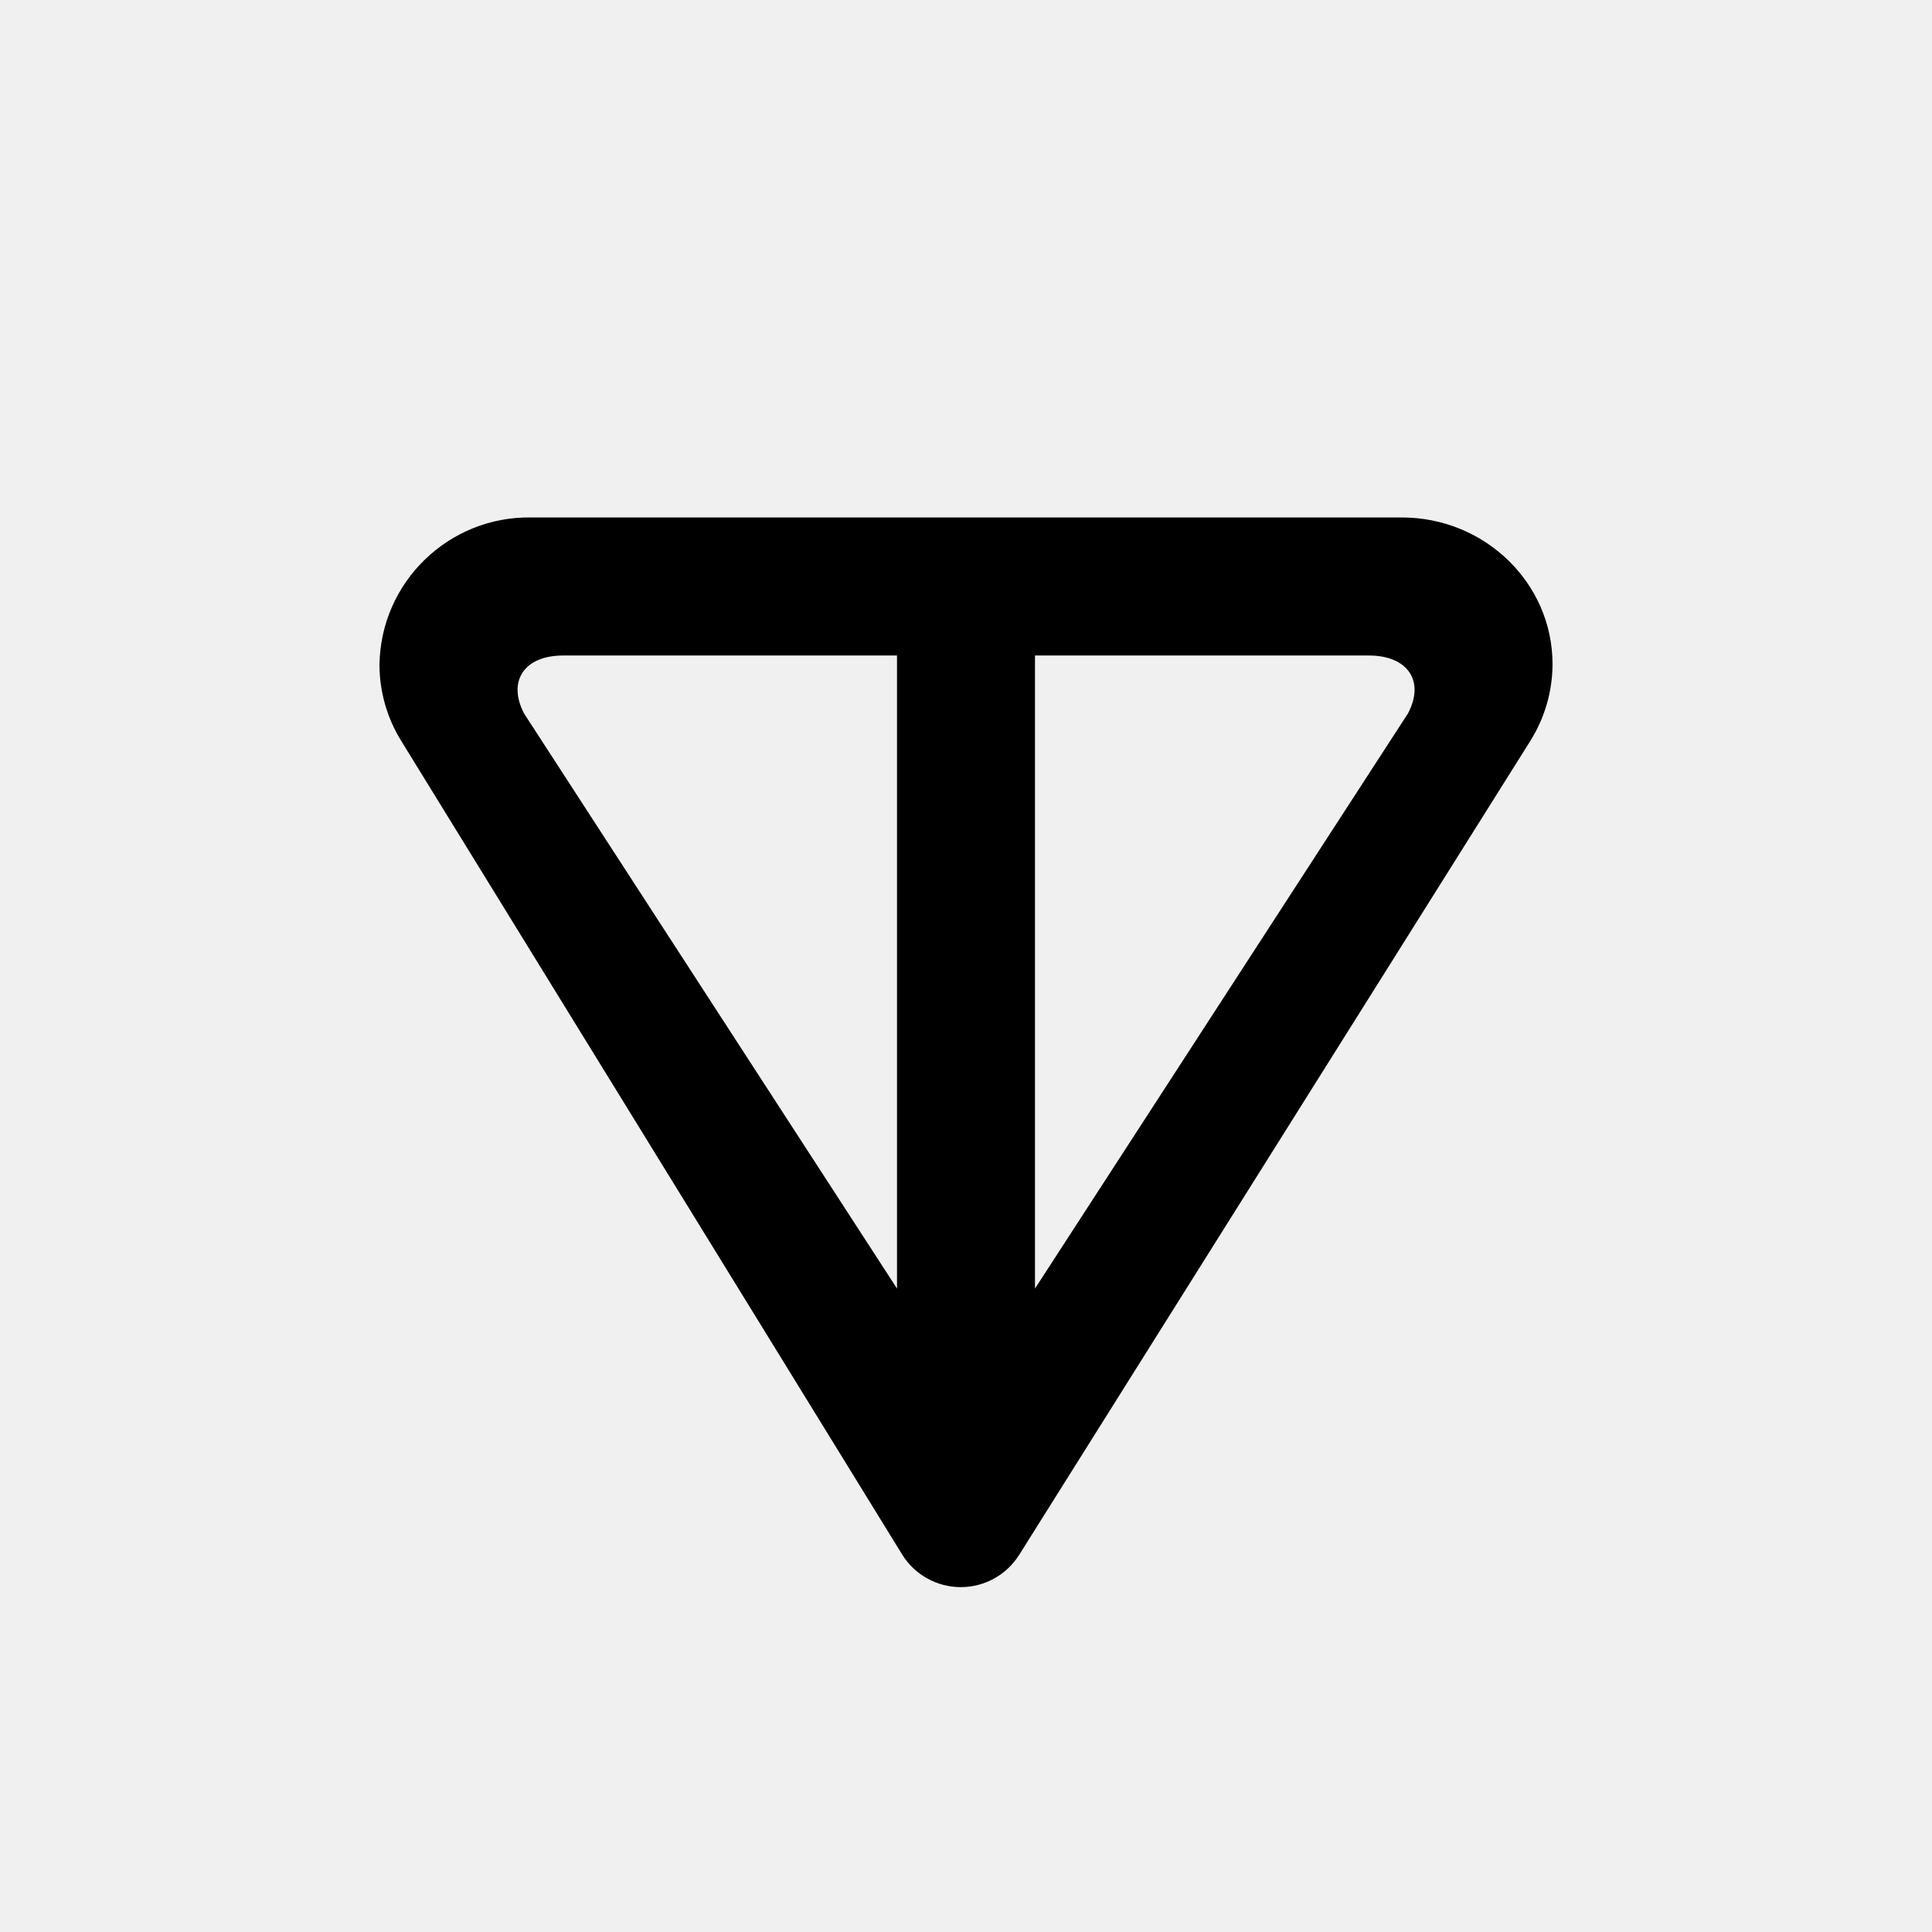
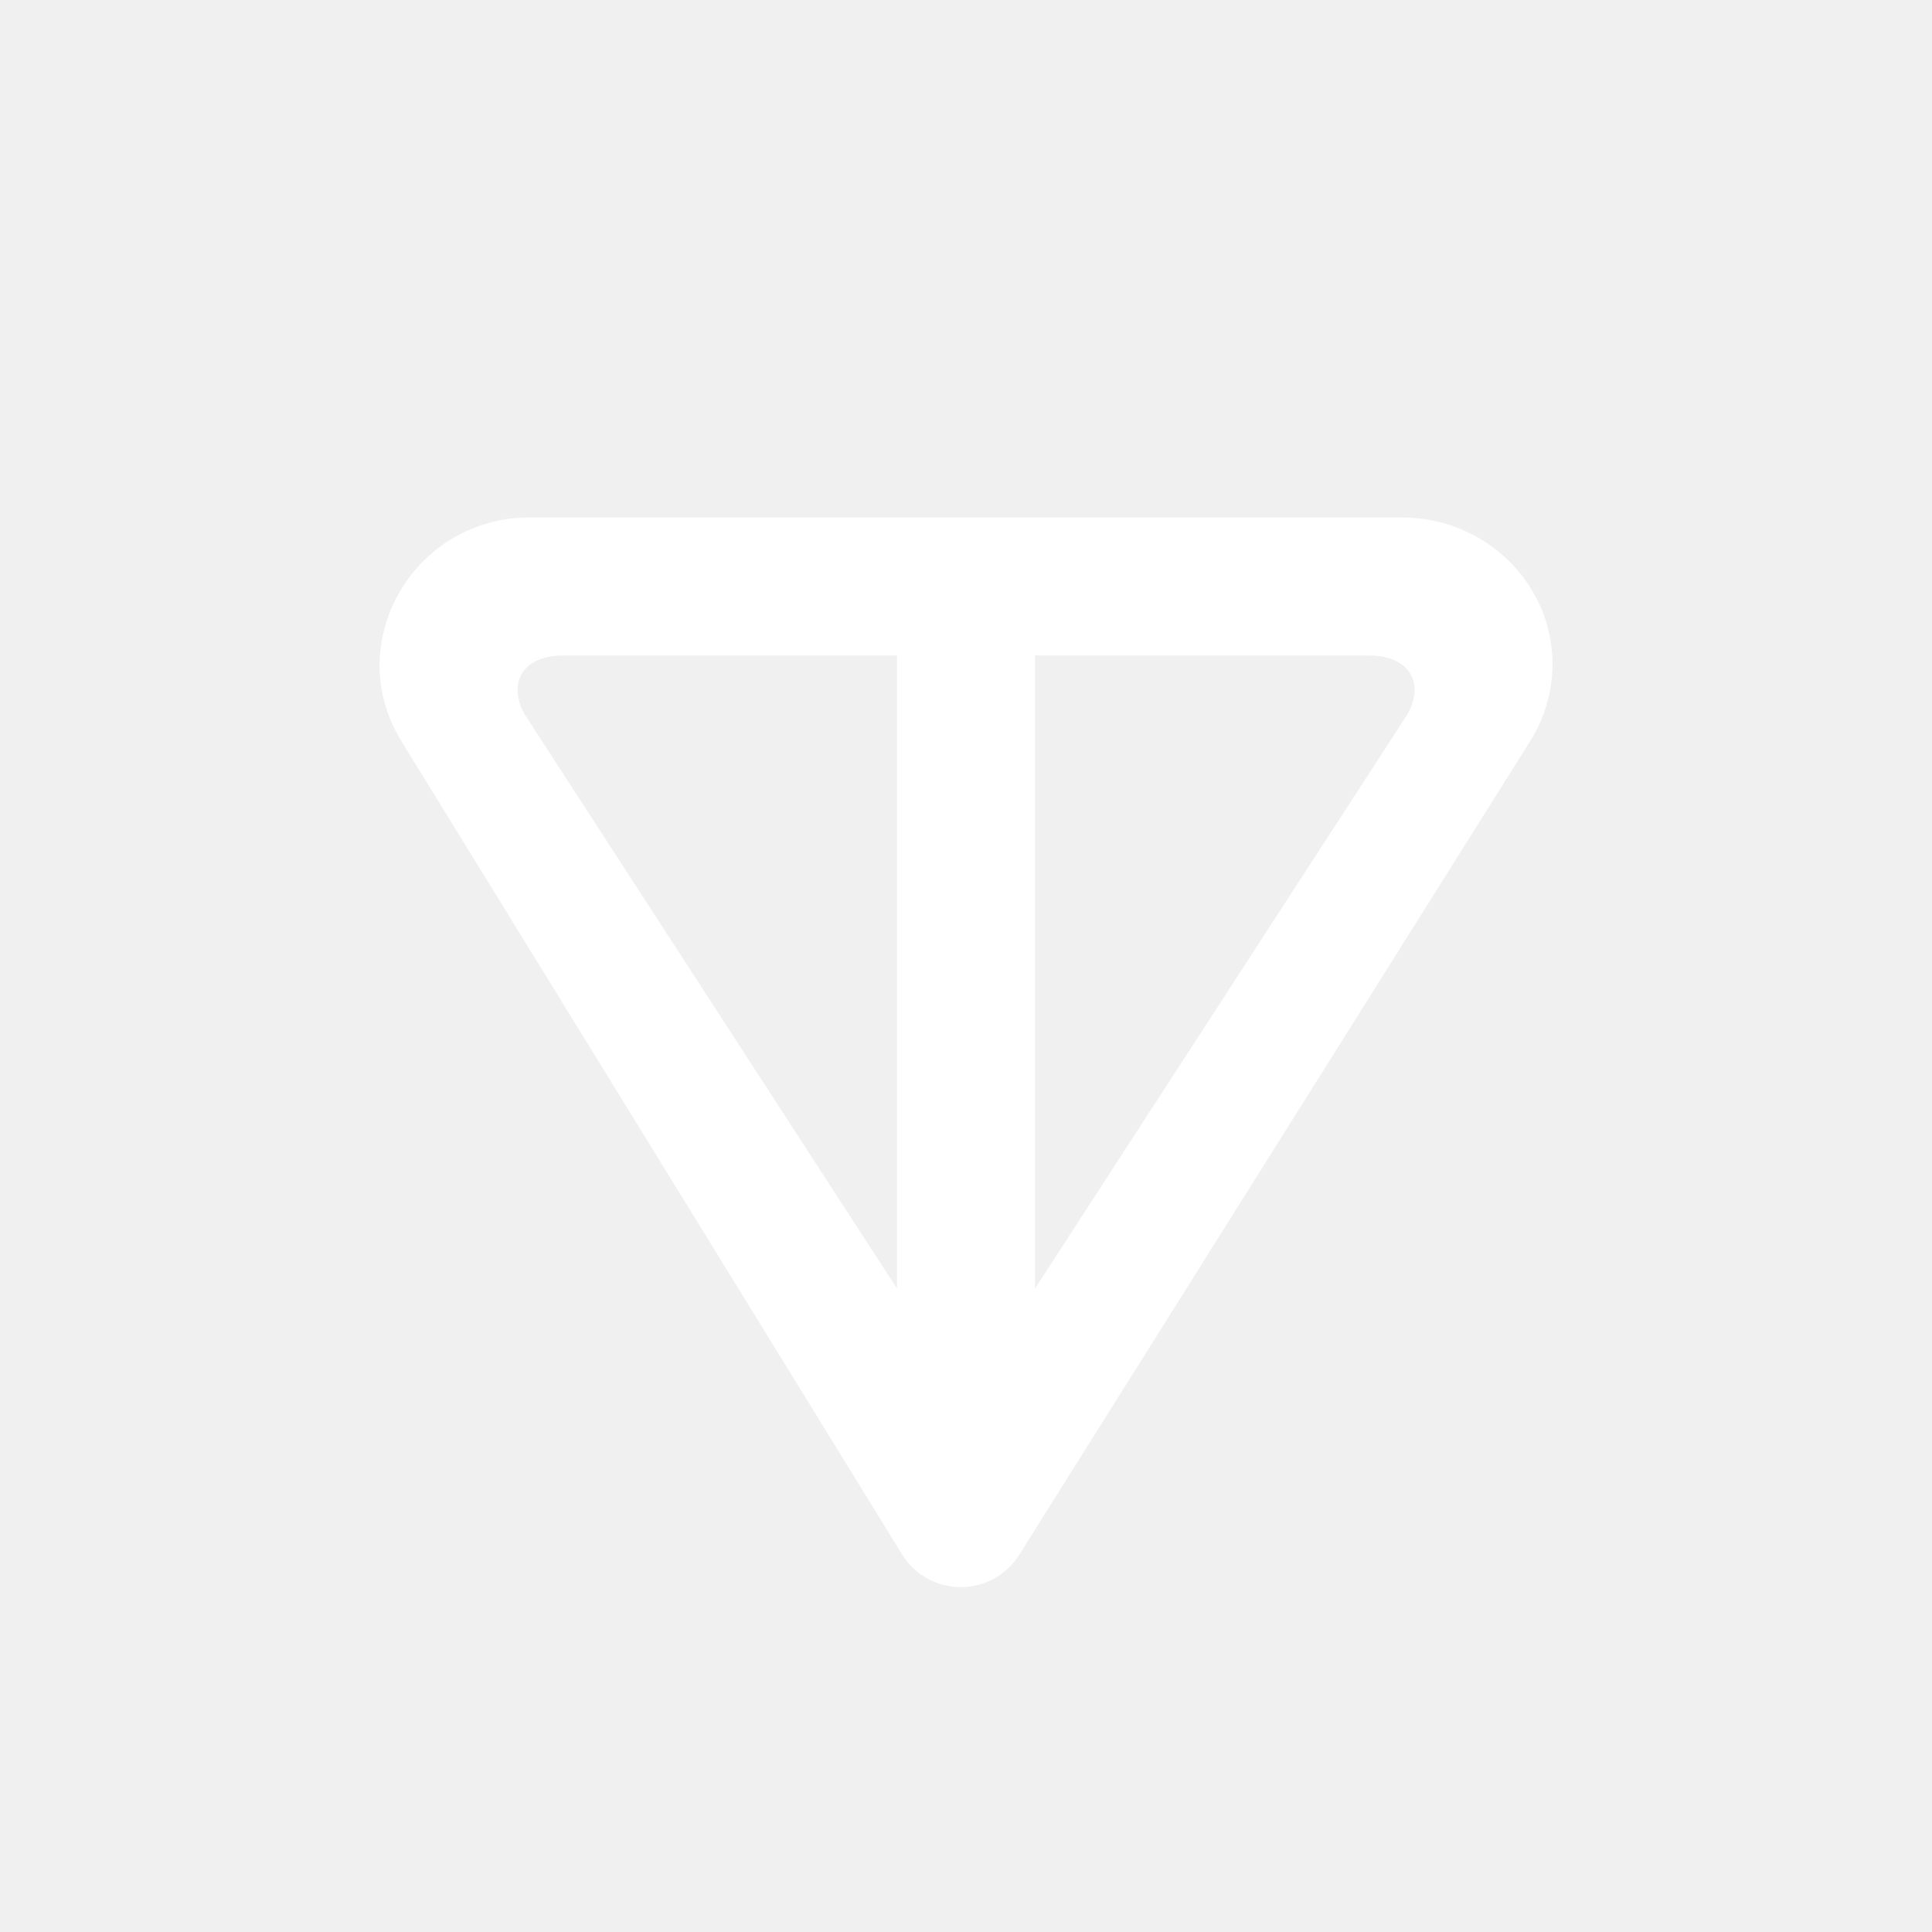
- <svg xmlns="http://www.w3.org/2000/svg" width="24" height="24" viewBox="0 0 24 24">
-   <path fill="currentColor" d="M19.012 9.201L12.66 19.316a.857.857 0 0 1-1.453-.005L4.98 9.197a1.8 1.8 0 0 1-.266-.943a1.856 1.856 0 0 1 1.882-1.826h10.817c1.033 0 1.873.815 1.873 1.822a1.8 1.8 0 0 1-.274.951M6.51 8.863l4.633 7.144V8.143H6.994c-.48 0-.694.317-.484.72m6.347 7.144l4.633-7.144c.214-.403-.004-.72-.484-.72h-4.149z" />
+ <svg xmlns="http://www.w3.org/2000/svg" width="24" height="24" viewBox="0 0 24 24" fill="none">
+   <path d="M19.012 9.201L12.66 19.316C12.582 19.439 12.475 19.54 12.348 19.61C12.22 19.68 12.077 19.716 11.932 19.716C11.787 19.715 11.644 19.678 11.517 19.607C11.39 19.536 11.284 19.434 11.207 19.311L4.98 9.197C4.806 8.913 4.714 8.587 4.714 8.254C4.722 7.762 4.925 7.294 5.277 6.952C5.63 6.609 6.104 6.421 6.596 6.428H17.413C18.446 6.428 19.286 7.243 19.286 8.25C19.285 8.586 19.19 8.916 19.012 9.201ZM6.51 8.863L11.143 16.007V8.143H6.994C6.514 8.143 6.3 8.46 6.51 8.863ZM12.857 16.007L17.49 8.863C17.704 8.46 17.486 8.143 17.006 8.143H12.857V16.007Z" fill="white" />
</svg>
